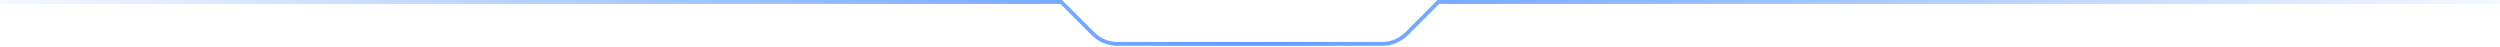
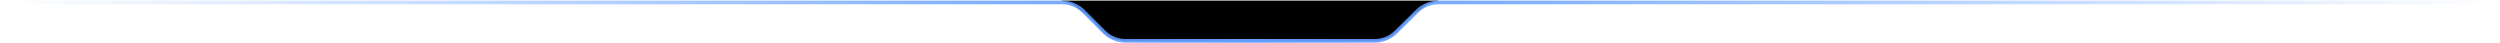
- <svg xmlns="http://www.w3.org/2000/svg" width="1920" height="36" viewBox="0 0 1920 36" fill="none">
-   <path fill-rule="evenodd" clip-rule="evenodd" d="M0 3H814.398L838.397 26.999C843.648 32.25 850.77 35.2 858.196 35.2H1061.49C1068.91 35.2 1076.03 32.25 1081.28 26.999L1105.28 3H1920V0H1103.98C1103.9 0 1103.84 0.063 1103.84 0.141C1103.84 0.179 1103.83 0.215 1103.8 0.241L1079.16 24.878C1074.47 29.566 1068.12 32.2 1061.49 32.2H858.196C851.565 32.2 845.207 29.566 840.518 24.878L815.882 0.241C815.855 0.215 815.84 0.179 815.84 0.141C815.84 0.063 815.777 0 815.699 0H0V3Z" fill="url(#paint0_linear_12_22)" />
+ <svg xmlns="http://www.w3.org/2000/svg" width="2052" height="35" viewBox="0 0 2052 35" fill="none">
+   <path fill-rule="evenodd" clip-rule="evenodd" d="M871 0.5L880.5 3.5L893 13L902.5 23C904.167 24.833 908.3 28.9 911.5 30.5C914.7 32.1 919.833 33.167 922 33.5H940H984H1068H1112H1130C1132.17 33.167 1137.3 32.1 1140.5 30.5C1143.7 28.9 1147.83 24.833 1149.5 23L1159 13L1171.5 3.5L1181 0.5H1068H984H871Z" fill="#000000" />
+   <path d="M0 2H871.645C878.275 2 884.634 4.634 889.322 9.322L906.178 26.178C910.866 30.866 917.225 33.5 923.855 33.5H1128.26C1134.82 33.5 1141.12 30.92 1145.8 26.316L1163.2 9.184C1167.88 4.58 1174.18 2 1180.74 2H2052" stroke="url(#paint0_linear_85_15)" stroke-width="3" />
  <defs>
-     <linearGradient id="paint0_linear_12_22" x1="-68" y1="9.1" x2="1987.68" y2="9.1" gradientUnits="userSpaceOnUse">
+     <linearGradient id="paint0_linear_85_15" x1="0" y1="17.75" x2="2052" y2="17.75" gradientUnits="userSpaceOnUse">
      <stop stop-color="#609CFF" stop-opacity="0" />
      <stop offset="0.5" stop-color="#609CFF" />
      <stop offset="1" stop-color="#609CFF" stop-opacity="0" />
    </linearGradient>
  </defs>
</svg>
